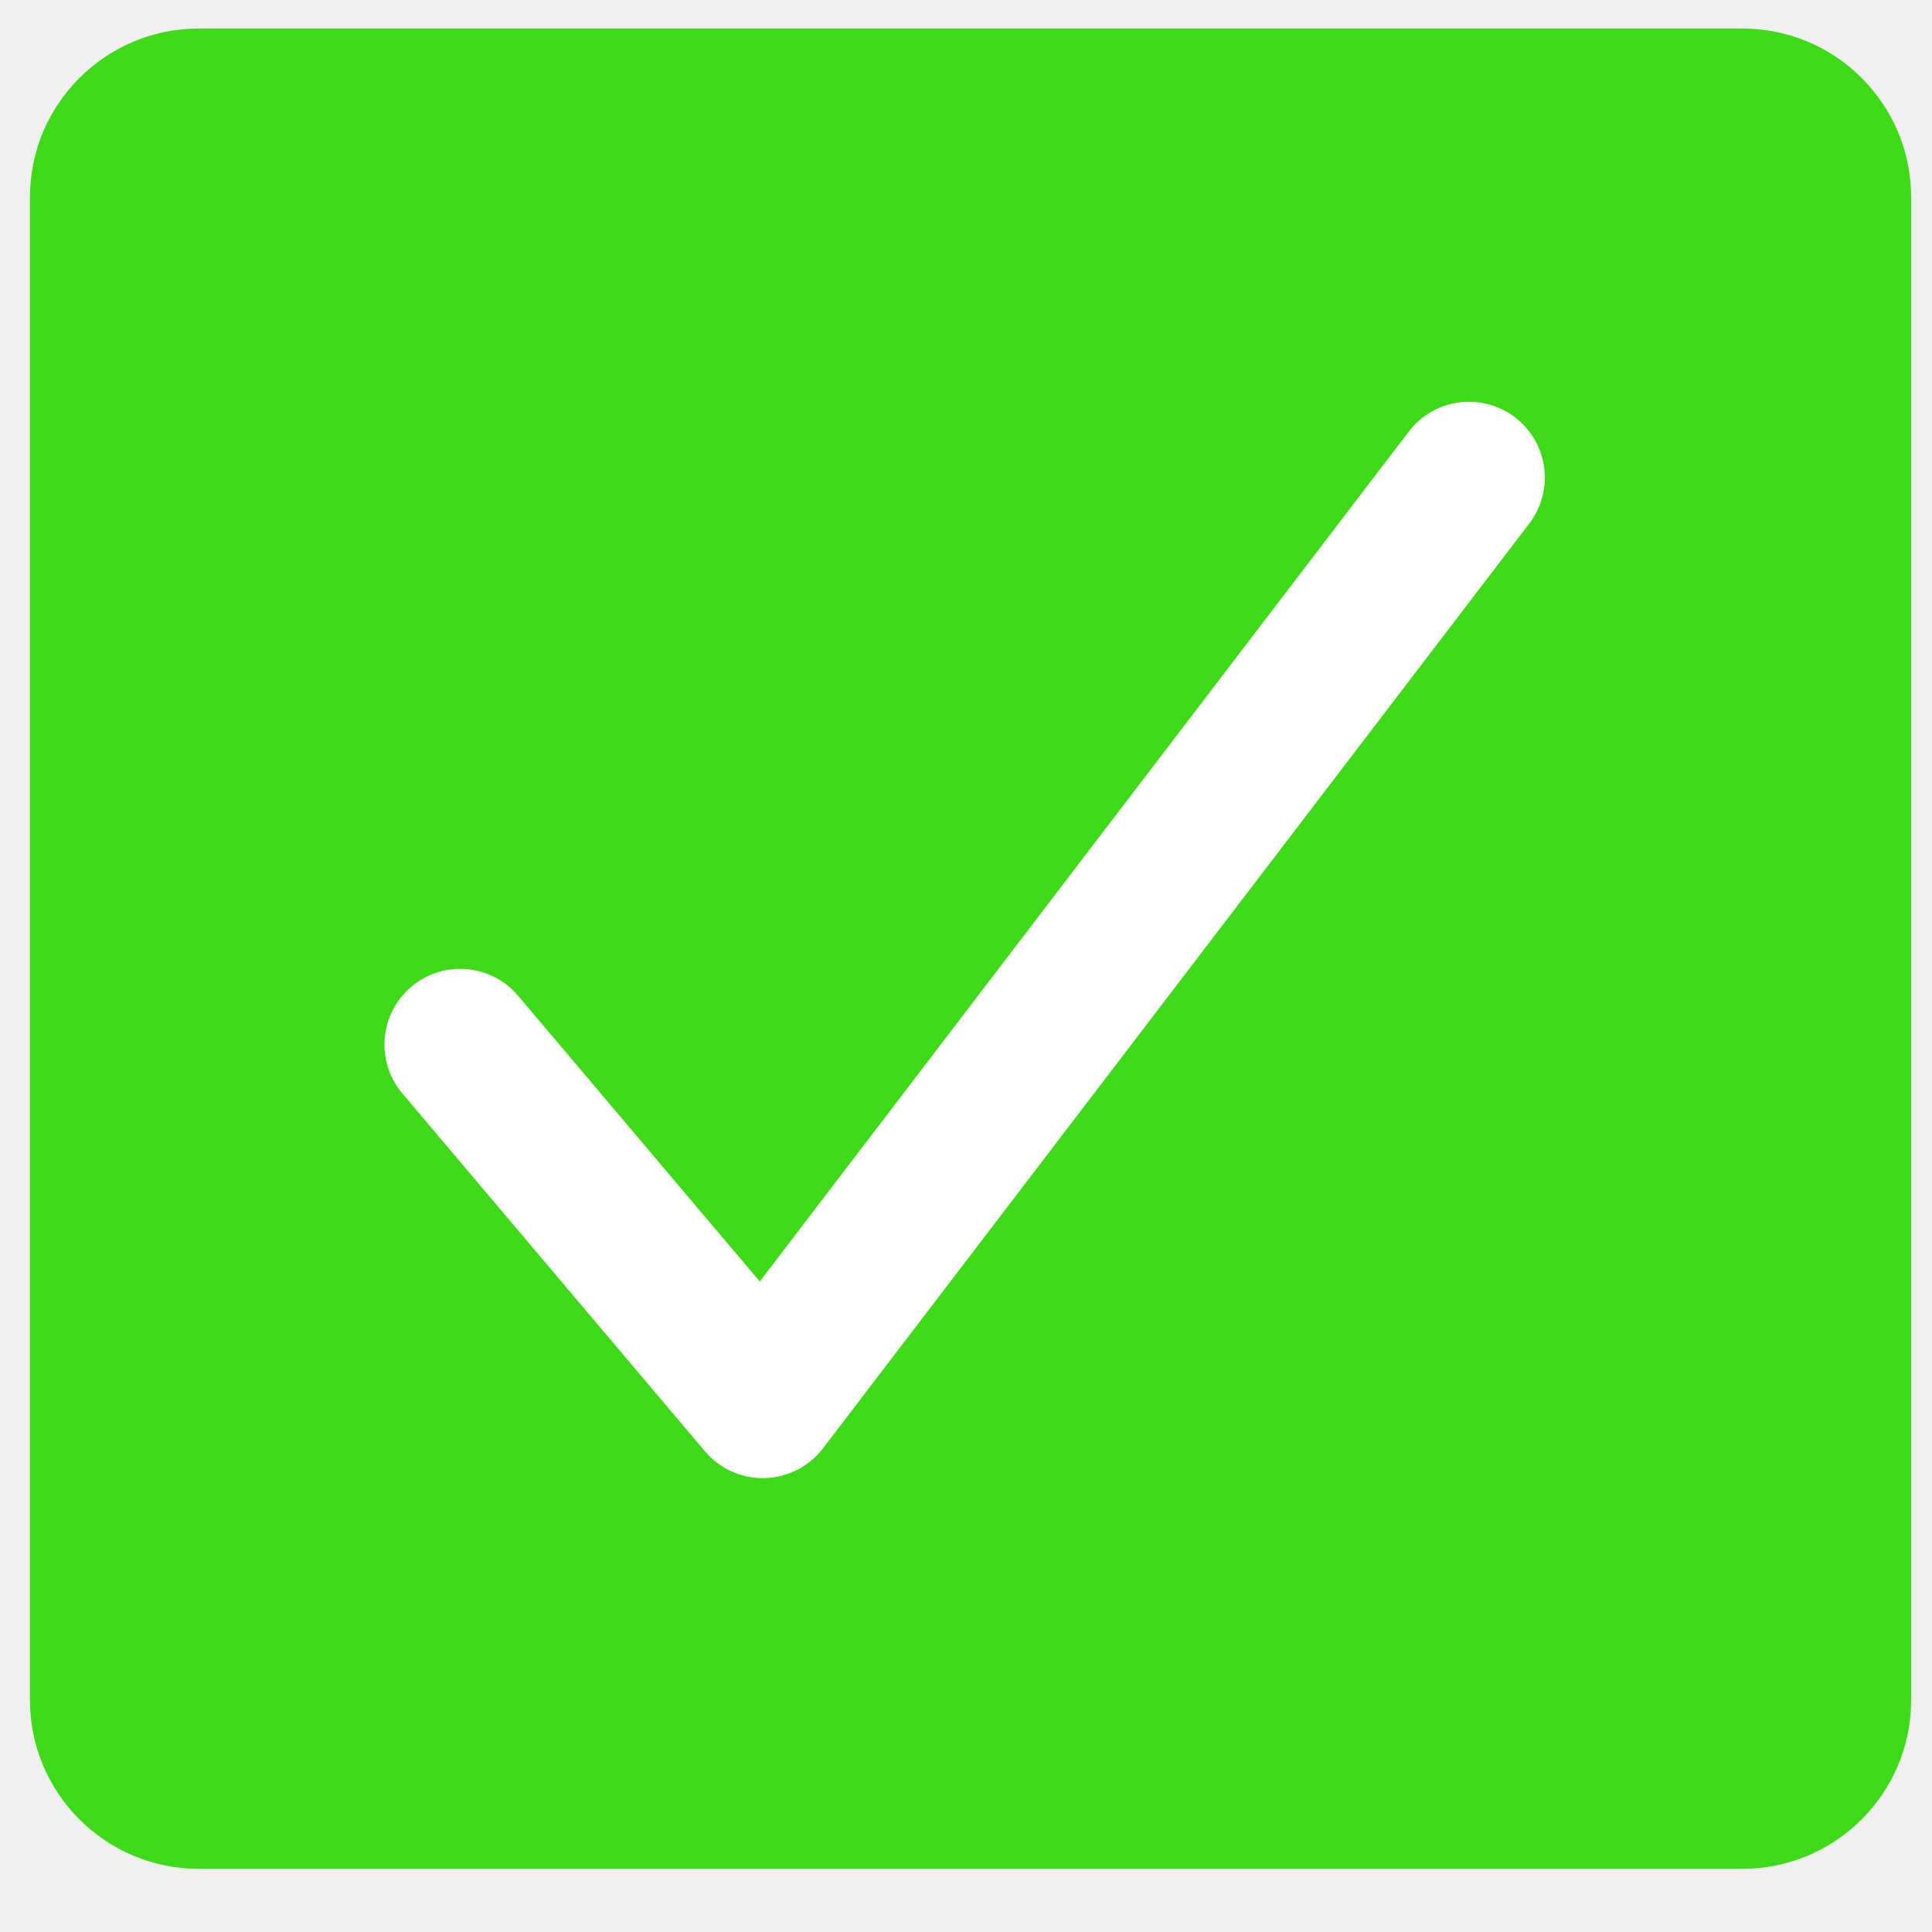
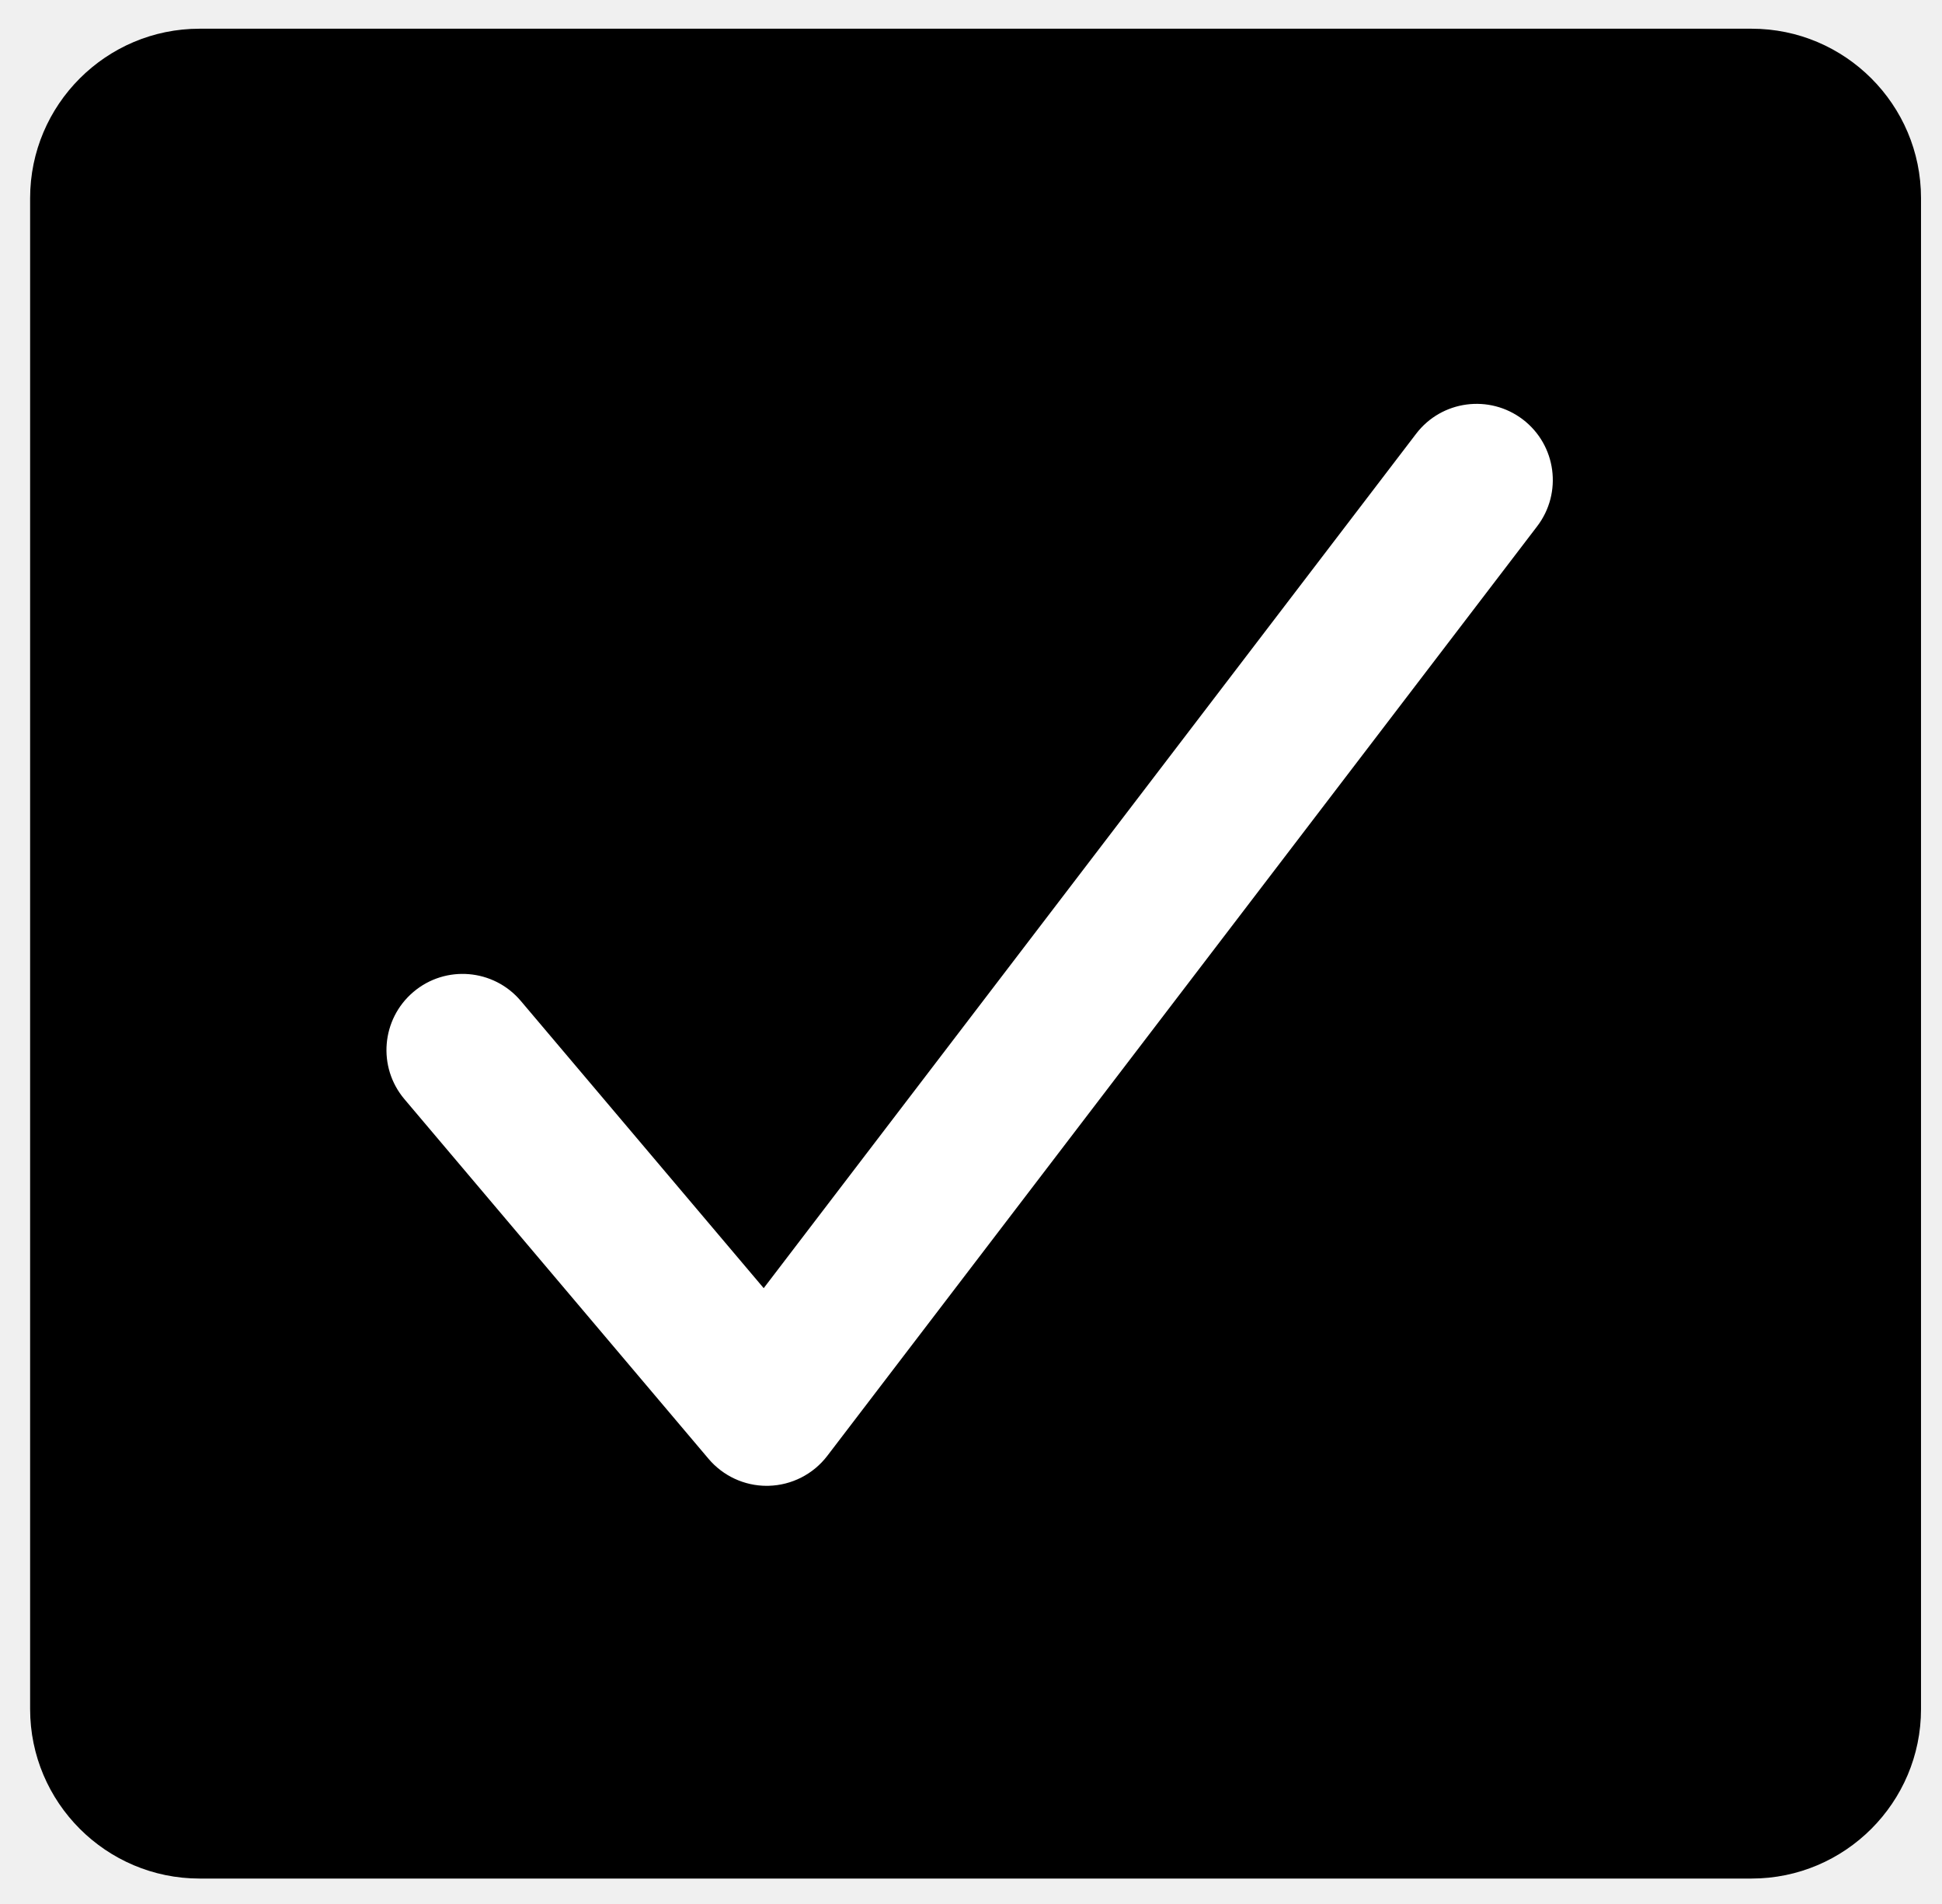
- <svg xmlns="http://www.w3.org/2000/svg" width="51px" height="51px" viewBox="0 0 51 51" version="1.1">
+ <svg xmlns="http://www.w3.org/2000/svg" width="51px" height="50px" viewBox="0 0 51 50" version="1.1">
  <description>Created with Sketch (http://www.bohemiancoding.com/sketch)</description>
  <defs />
  <g id="Page-1" stroke="none" stroke-width="1" fill="none" fill-rule="evenodd">
    <g id="apply-check" transform="translate(1, 1)">
      <g id="Page-1">
-         <g id="Group">
-           <path d="M45,-0.246 L4.24,-0.246 C1.788,-0.246 -0.209,1.749 -0.209,4.203 L-0.209,43.882 C-0.209,46.335 1.788,48.332 4.24,48.332 L45,48.332 C47.452,48.332 49.449,46.335 49.449,43.882 L49.449,4.203 C49.449,1.749 47.452,-0.246 45,-0.246 L45,-0.246" id="Shape" fill="#3FDA17" />
-           <path d="M38.993,10.016 C38.113,9.346 36.858,9.514 36.189,10.392 L19.056,32.828 L12.676,25.284 C11.963,24.441 10.7,24.335 9.858,25.048 C9.014,25.762 8.909,27.024 9.622,27.866 L17.608,37.31 C17.989,37.76 18.547,38.019 19.135,38.019 C19.152,38.019 19.168,38.019 19.185,38.018 C19.79,38.003 20.357,37.714 20.725,37.233 L39.369,12.82 C40.039,11.941 39.871,10.687 38.993,10.016 C38.993,10.016 39.871,10.687 38.993,10.016 L38.993,10.016" id="Shape" fill="#FFFFFF" />
+         <g id="apply-check">
+           <g id="Page-1">
+             <g id="Group">
+               <path d="M4.24,-0.246 C1.788,-0.246 -0.209,1.749 -0.209,4.203 L-0.209,43.882 C-0.209,46.335 1.788,48.332 4.24,48.332 L45,48.332 C47.452,48.332 49.449,46.335 49.449,43.882 L49.449,4.203 C49.449,1.749 47.452,-0.246 45,-0.246 L4.24,-0.246 Z" id="Shape" fill="#000000" />
+               <path d="M38.993,10.016 C38.113,9.346 36.858,9.514 36.189,10.392 L19.056,32.828 L12.676,25.284 C11.963,24.441 10.7,24.335 9.858,25.048 C9.014,25.762 8.909,27.024 9.622,27.866 L17.608,37.31 C17.989,37.76 18.547,38.019 19.135,38.019 C19.152,38.019 19.168,38.019 19.185,38.018 C19.79,38.003 20.357,37.714 20.725,37.233 L39.369,12.82 C40.039,11.941 39.871,10.687 38.993,10.016 C38.993,10.016 39.871,10.687 38.993,10.016 L38.993,10.016" id="Shape" fill="#FFFFFF" />
+             </g>
+           </g>
        </g>
      </g>
    </g>
  </g>
</svg>
